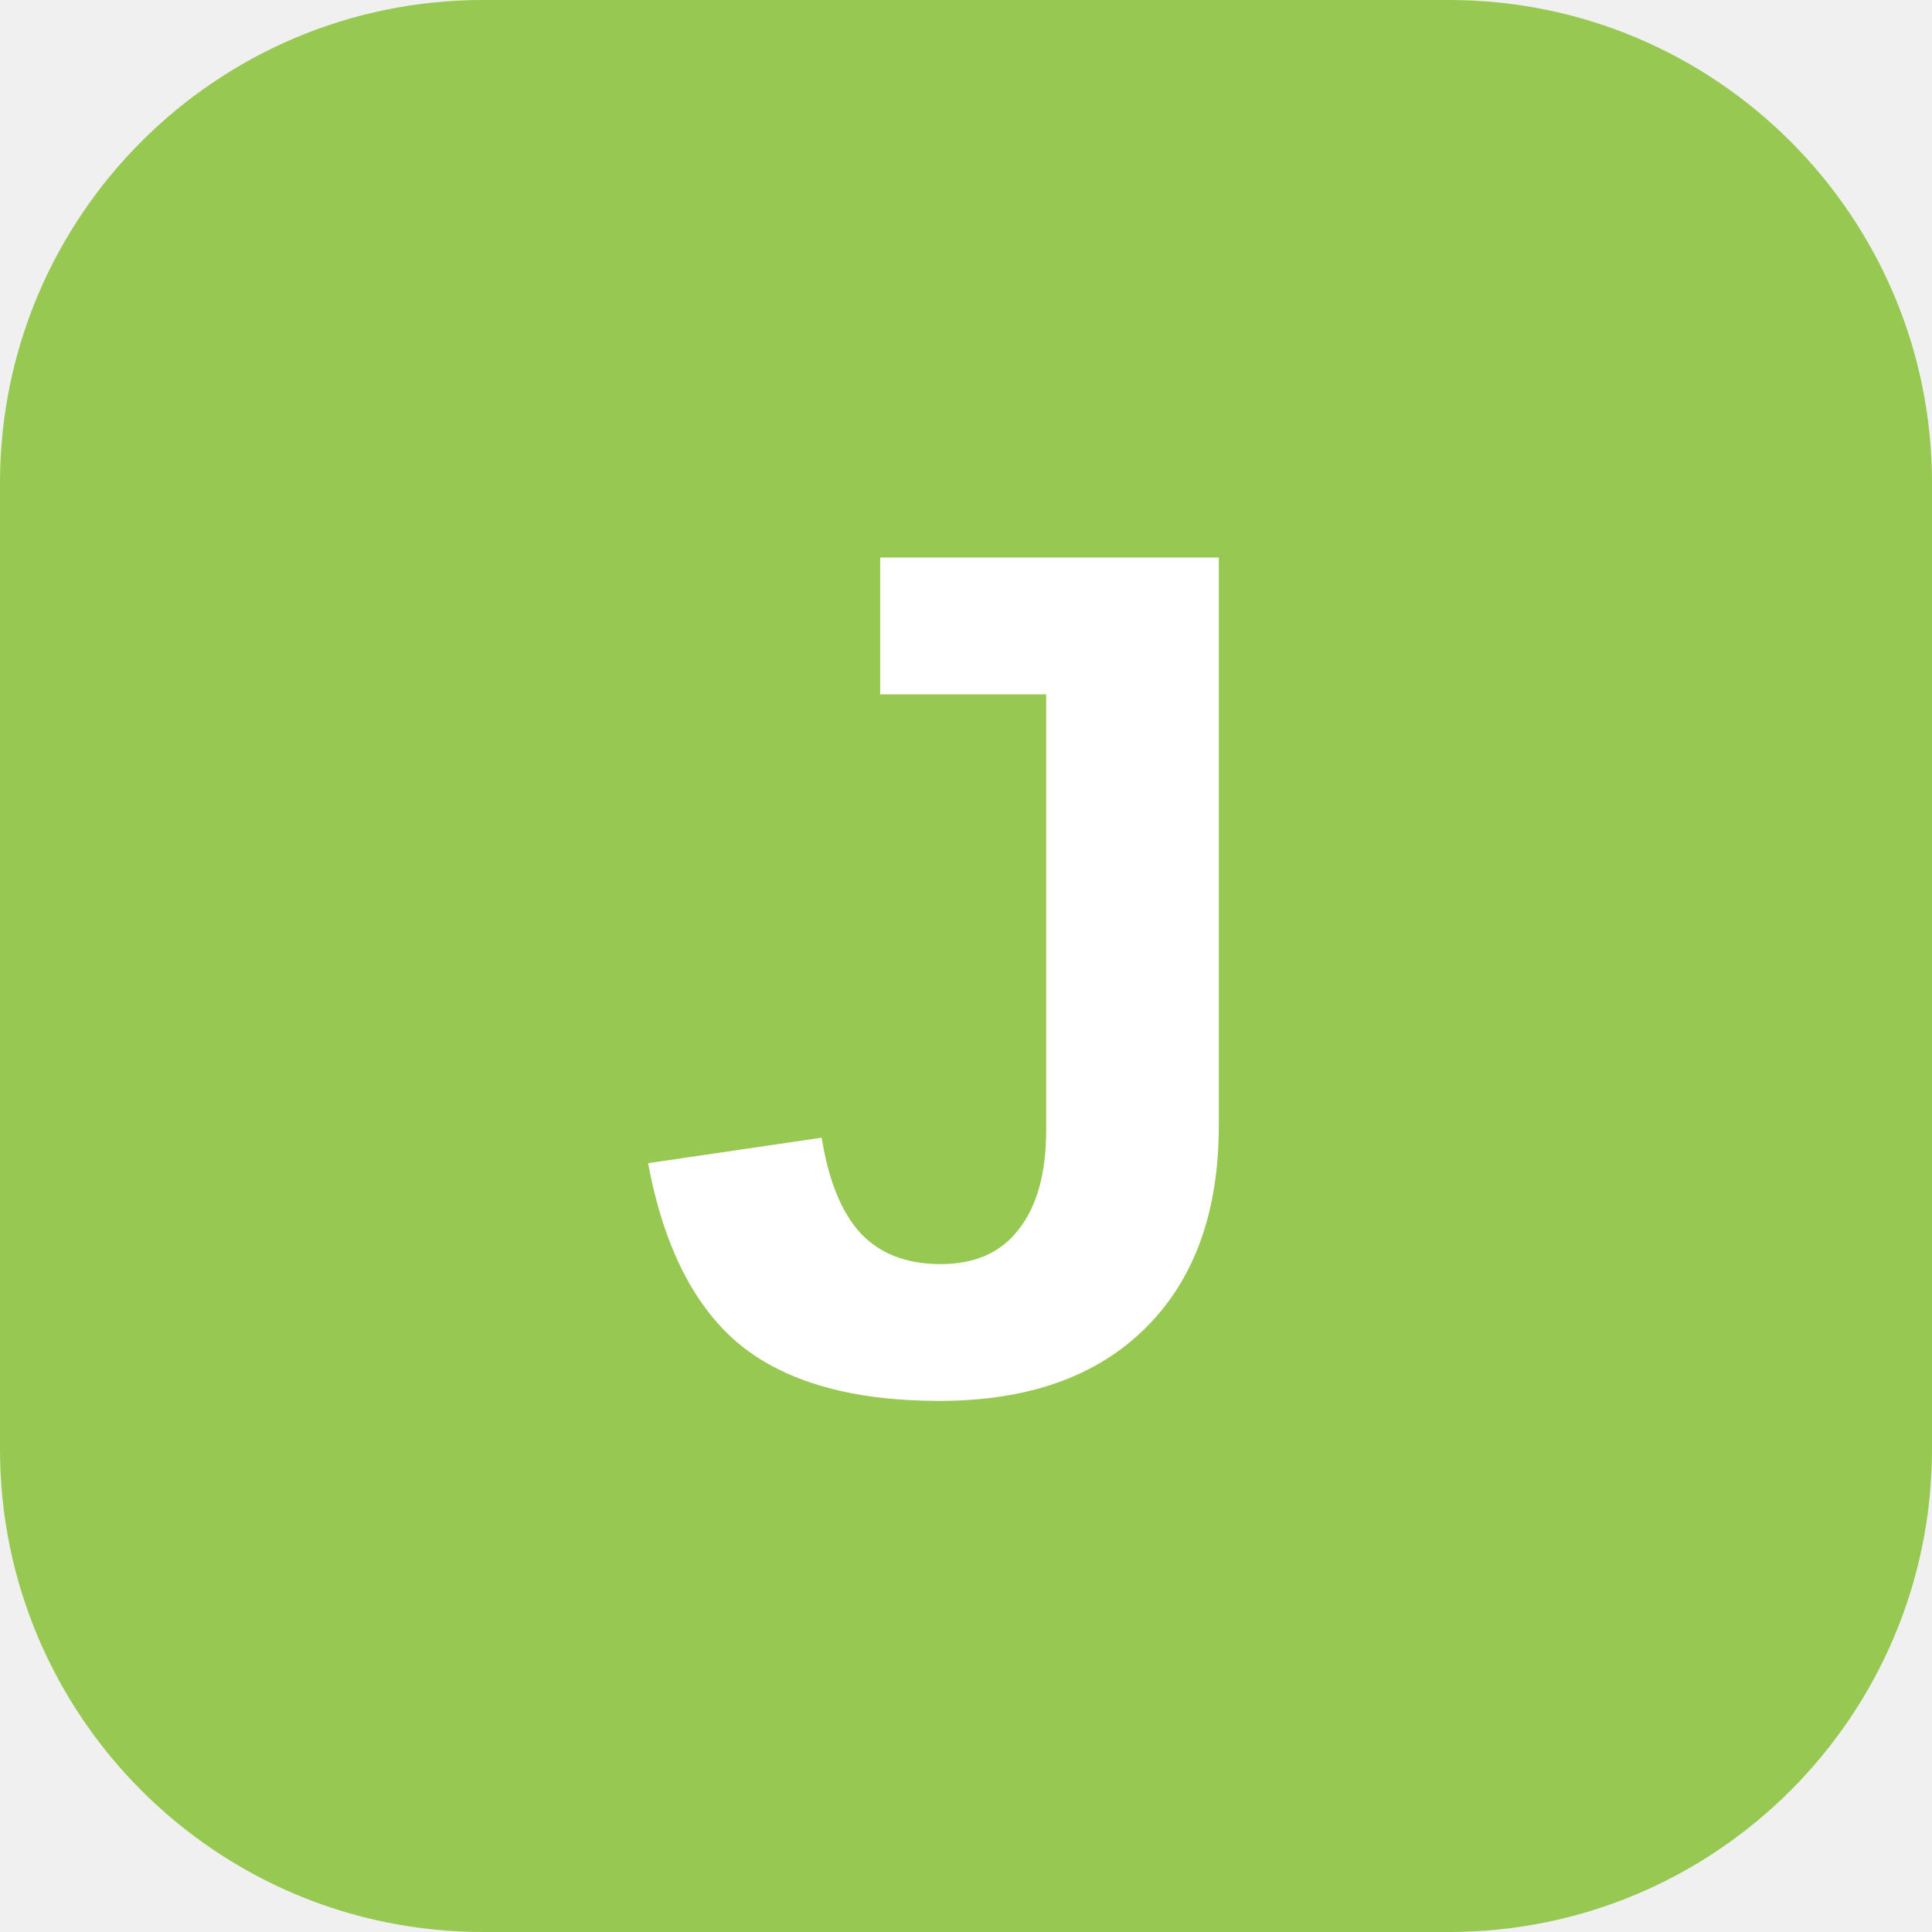
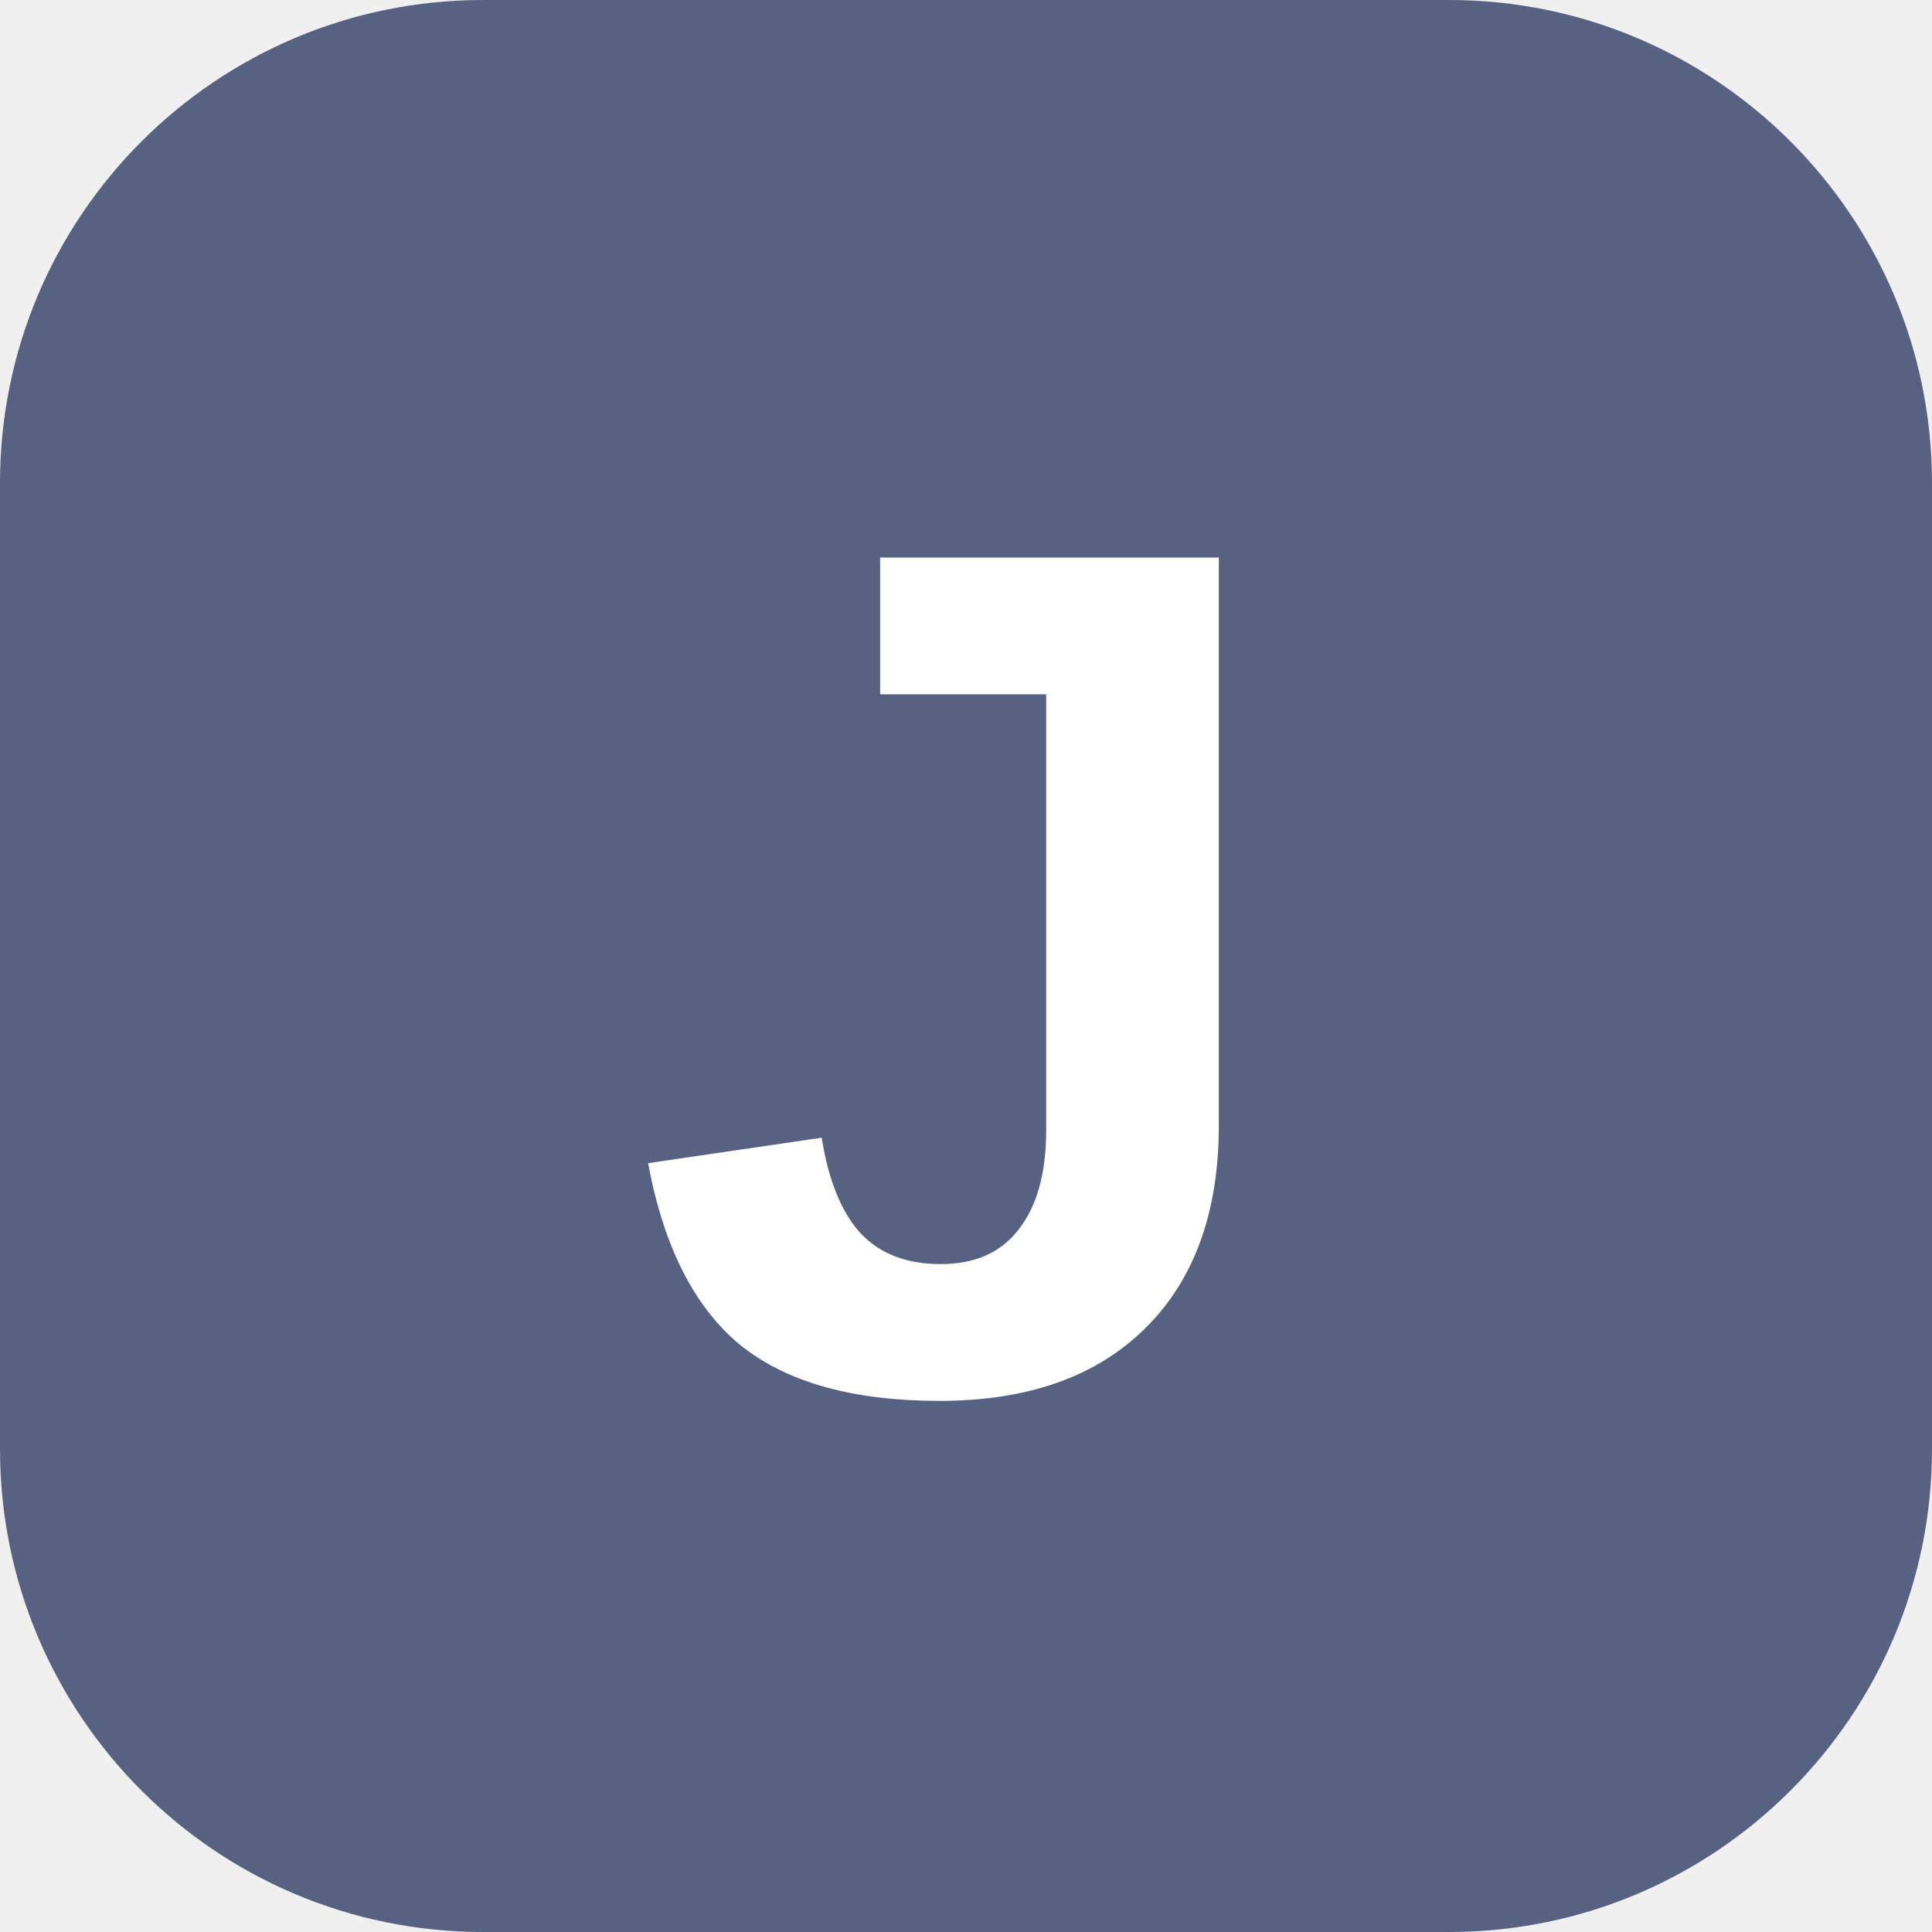
<svg xmlns="http://www.w3.org/2000/svg" width="32" height="32" viewBox="0 0 32 32" fill="none">
-   <rect width="32" height="32" rx="8" fill="#96c852" />
+   <rect width="32" height="32" rx="8" fill="#576283" />
  <text x="16" y="23" font-family="Arial, sans-serif" font-size="20" font-weight="bold" fill="white" text-anchor="middle">J</text>
</svg>
